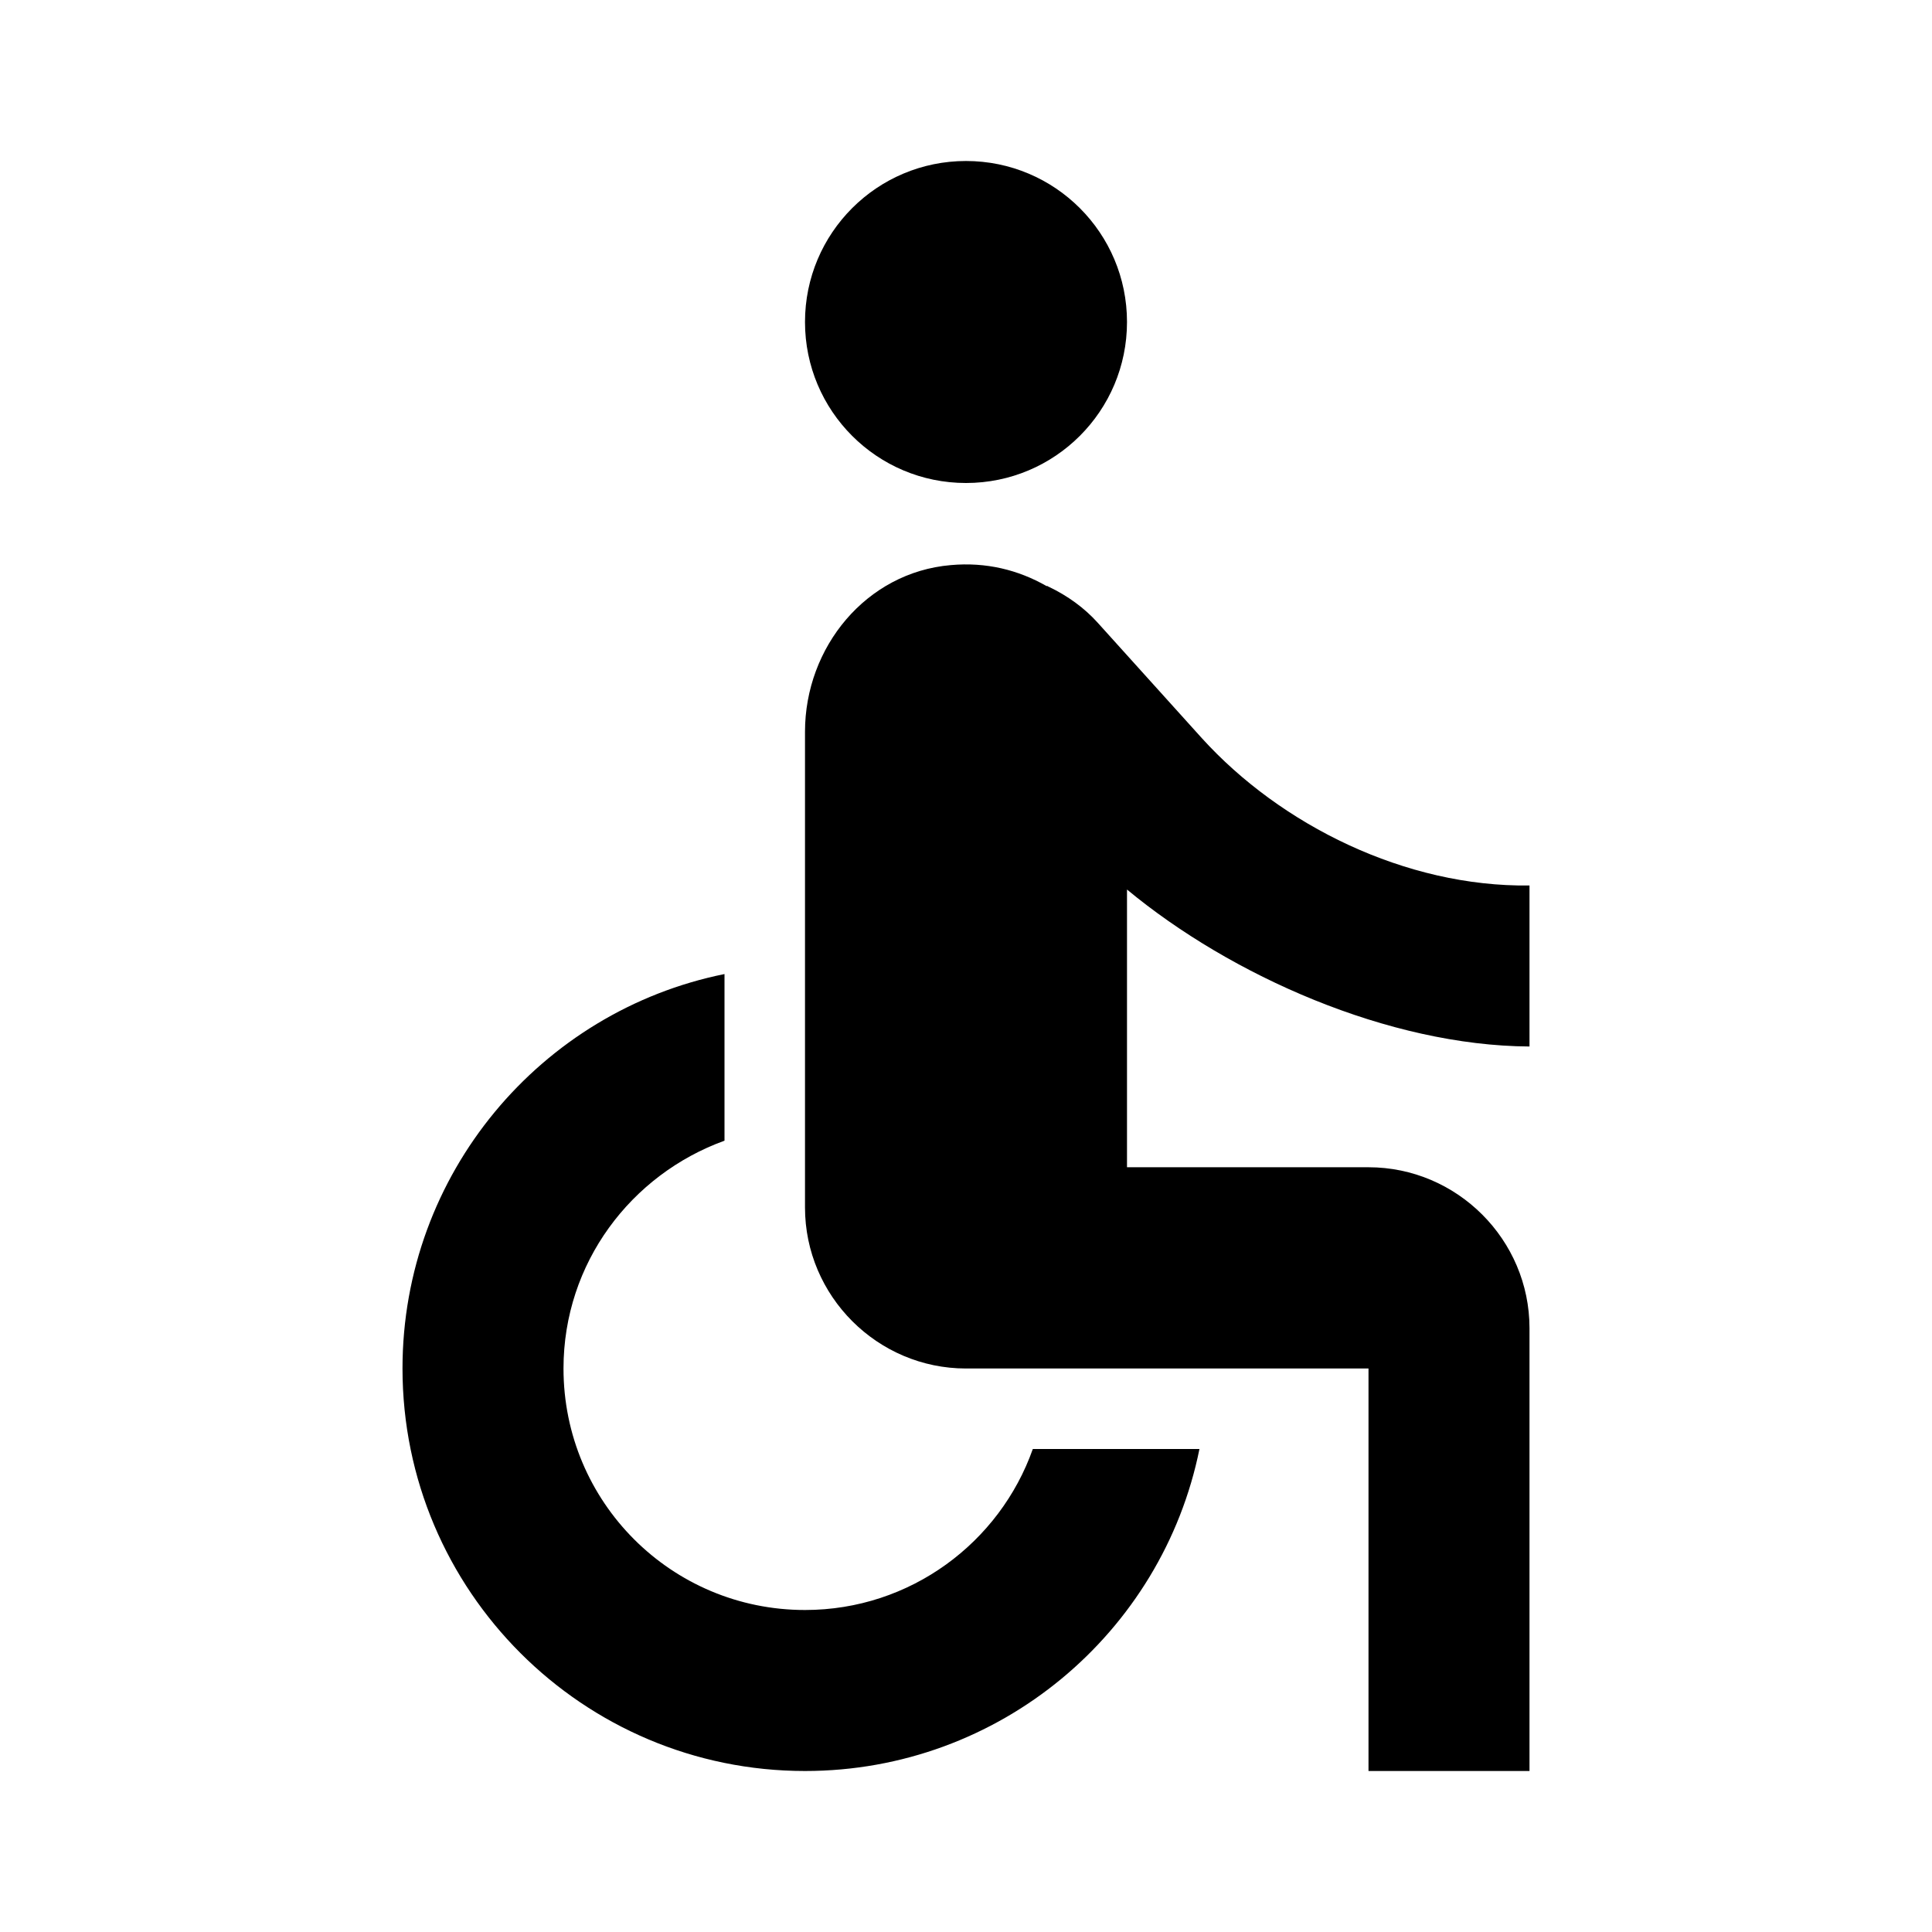
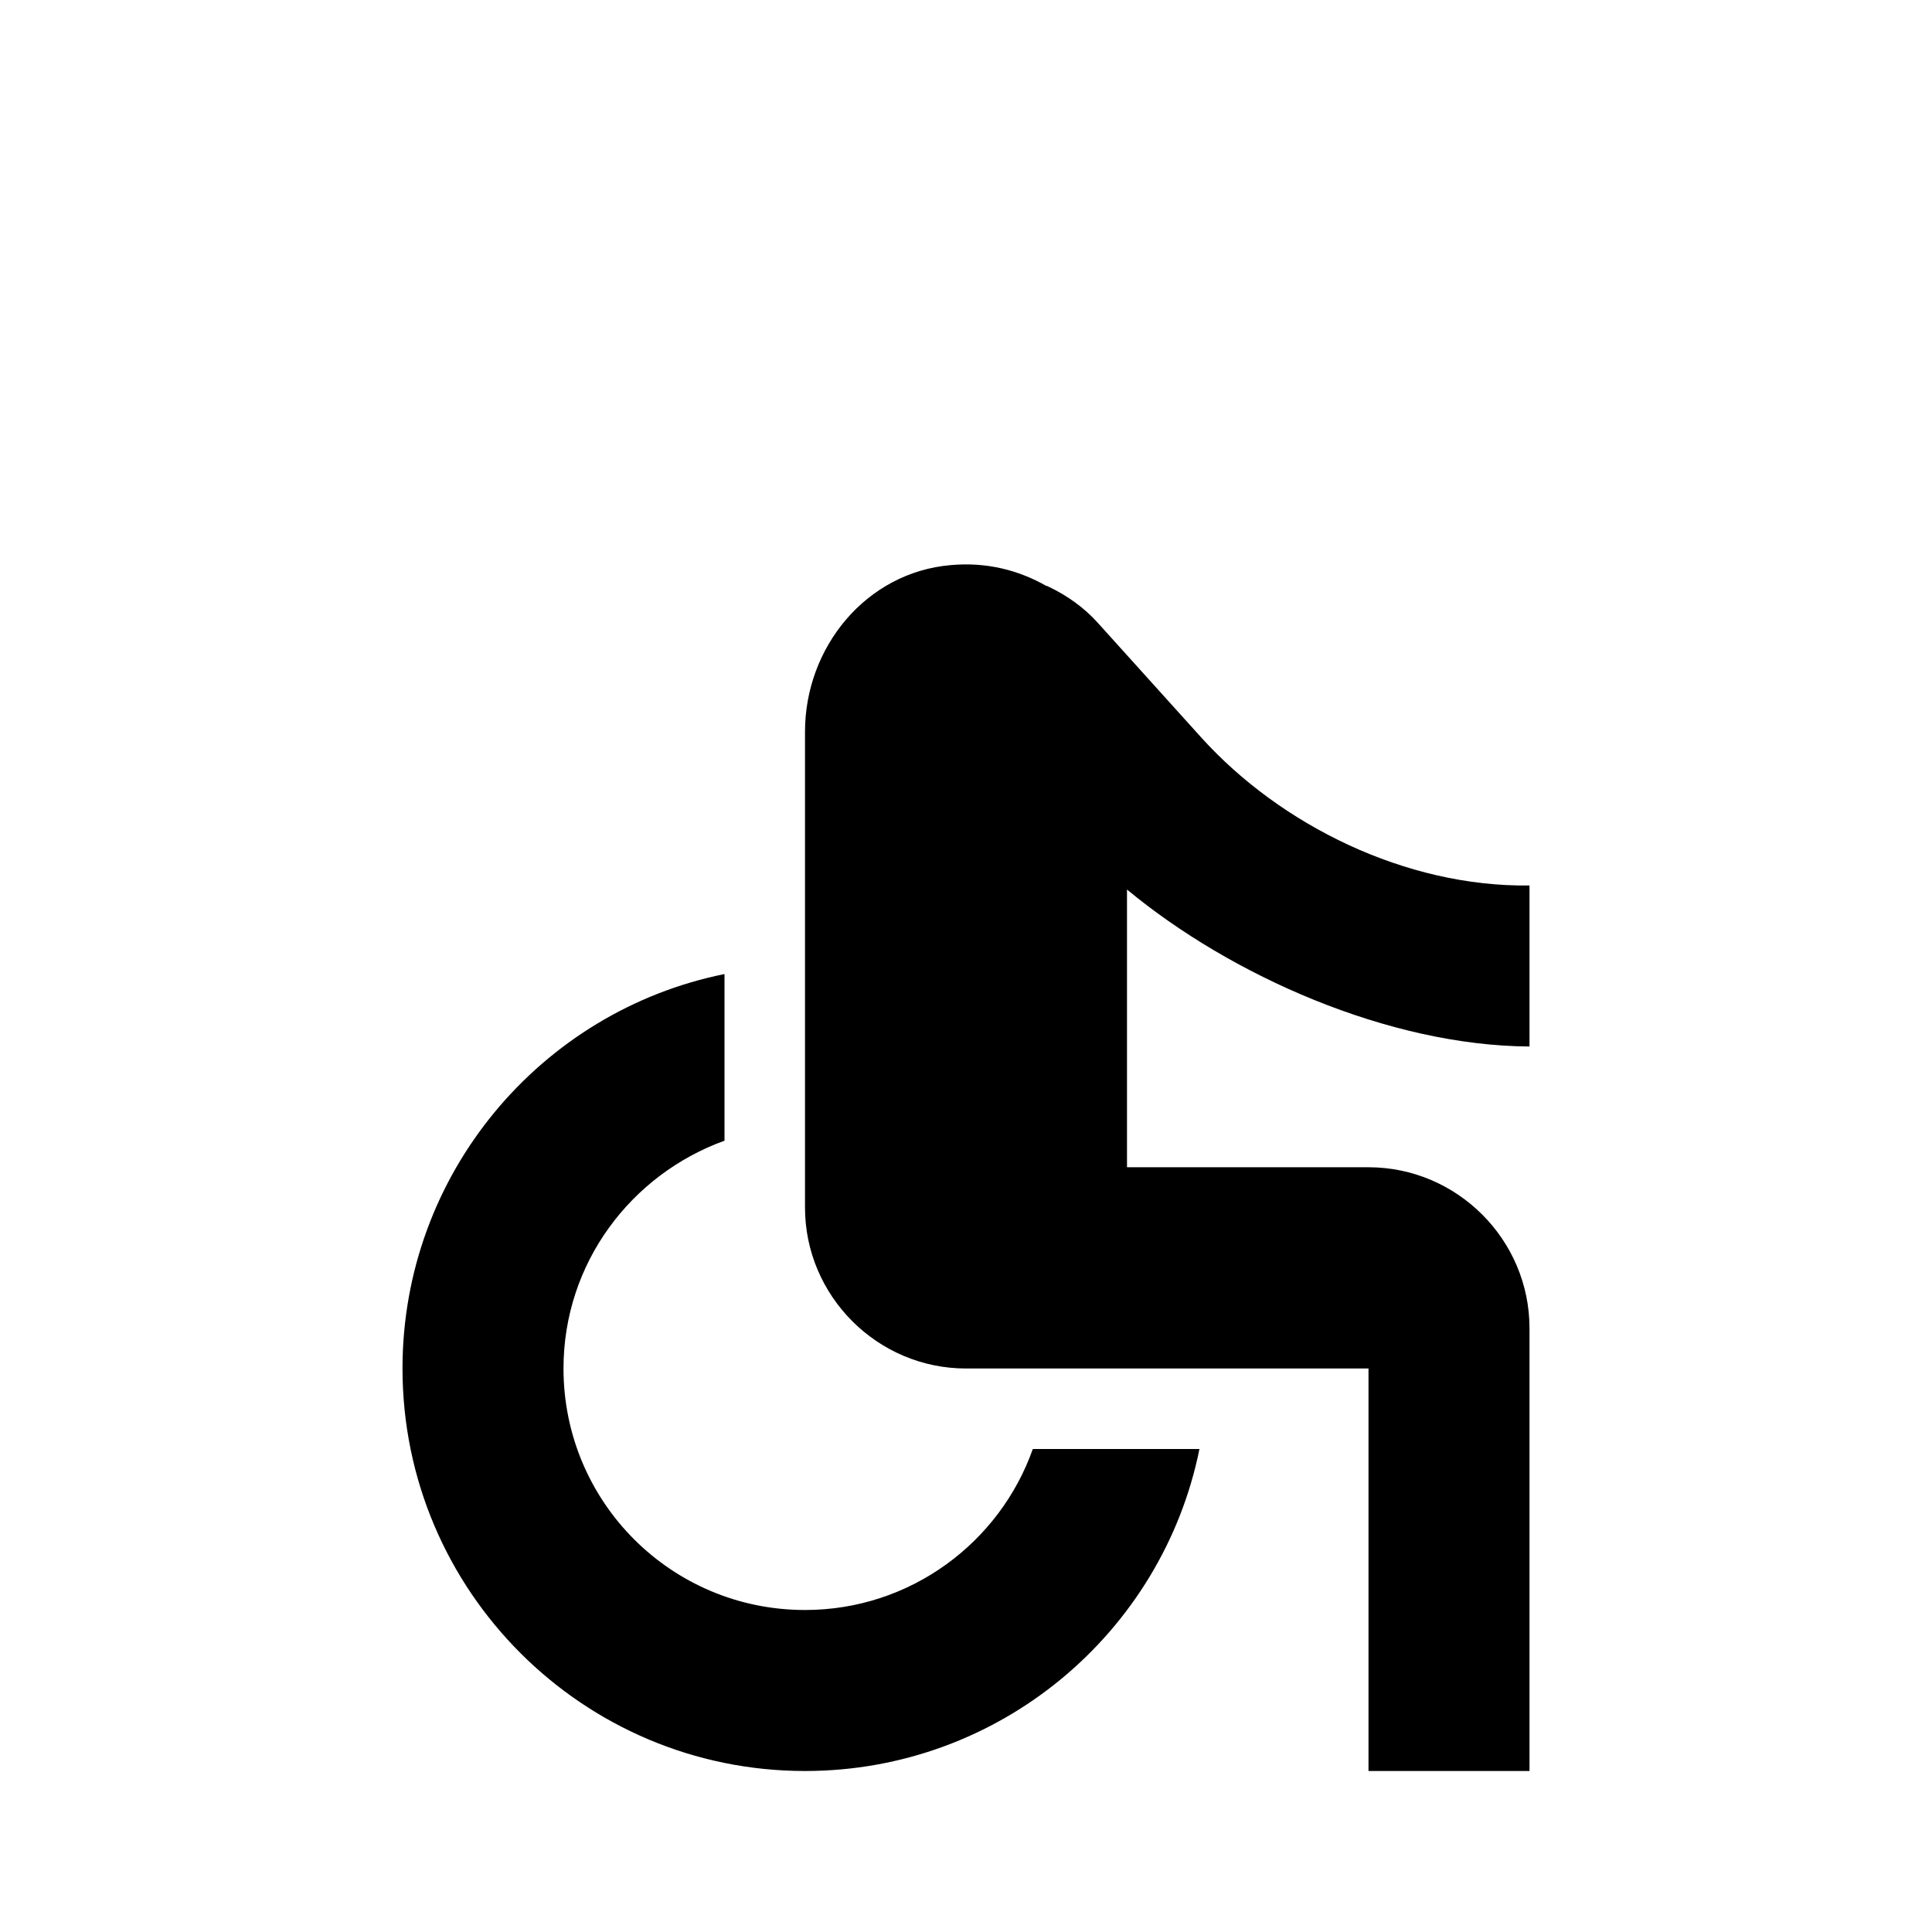
<svg xmlns="http://www.w3.org/2000/svg" width="24" height="24" viewBox="0 0 24 24" fill="none">
-   <g id="accessible">
-     <g id="Vector">
-       <path d="M12 6C13.105 6 14 5.105 14 4C14 2.895 13.105 2 12 2C10.895 2 10 2.895 10 4C10 5.105 10.895 6 12 6Z" fill="currentColor" />
-       <path d="M19 13V11C17.46 11.02 15.91 10.25 14.93 9.17L13.64 7.74C13.47 7.55 13.26 7.4 13.03 7.29C13.02 7.29 13.02 7.28 13.01 7.28H13C12.65 7.08 12.25 6.98 11.81 7.02C10.76 7.11 10 8.04 10 9.09V15C10 16.1 10.9 17 12 17H17V22H19V16.5C19 15.4 18.1 14.5 17 14.5H14V11.05C15.29 12.12 17.25 12.99 19 13ZM10 20C8.34 20 7 18.66 7 17C7 15.69 7.84 14.59 9 14.17V12.1C6.72 12.56 5 14.58 5 17C5 19.76 7.24 22 10 22C12.42 22 14.44 20.28 14.9 18H12.83C12.42 19.16 11.31 20 10 20Z" fill="currentColor" />
-     </g>
-   </g>
+   <circle cx="12" cy="4" r="2" />
+   <path d="M19 13v-2c-1.54.02-3.09-.75-4.07-1.83l-1.29-1.43c-.17-.19-.38-.34-.61-.45-.01 0-.01-.01-.02-.01H13c-.35-.2-.75-.3-1.19-.26C10.76 7.11 10 8.04 10 9.09V15c0 1.1.9 2 2 2h5v5h2v-5.5c0-1.1-.9-2-2-2h-3v-3.45c1.29 1.07 3.25 1.94 5 1.95m-6.17 5c-.41 1.16-1.52 2-2.83 2-1.66 0-3-1.34-3-3 0-1.31.84-2.41 2-2.83V12.1c-2.28.46-4 2.48-4 4.9 0 2.76 2.24 5 5 5 2.42 0 4.44-1.72 4.9-4z" fill="currentColor">
+   </path>
</svg>
